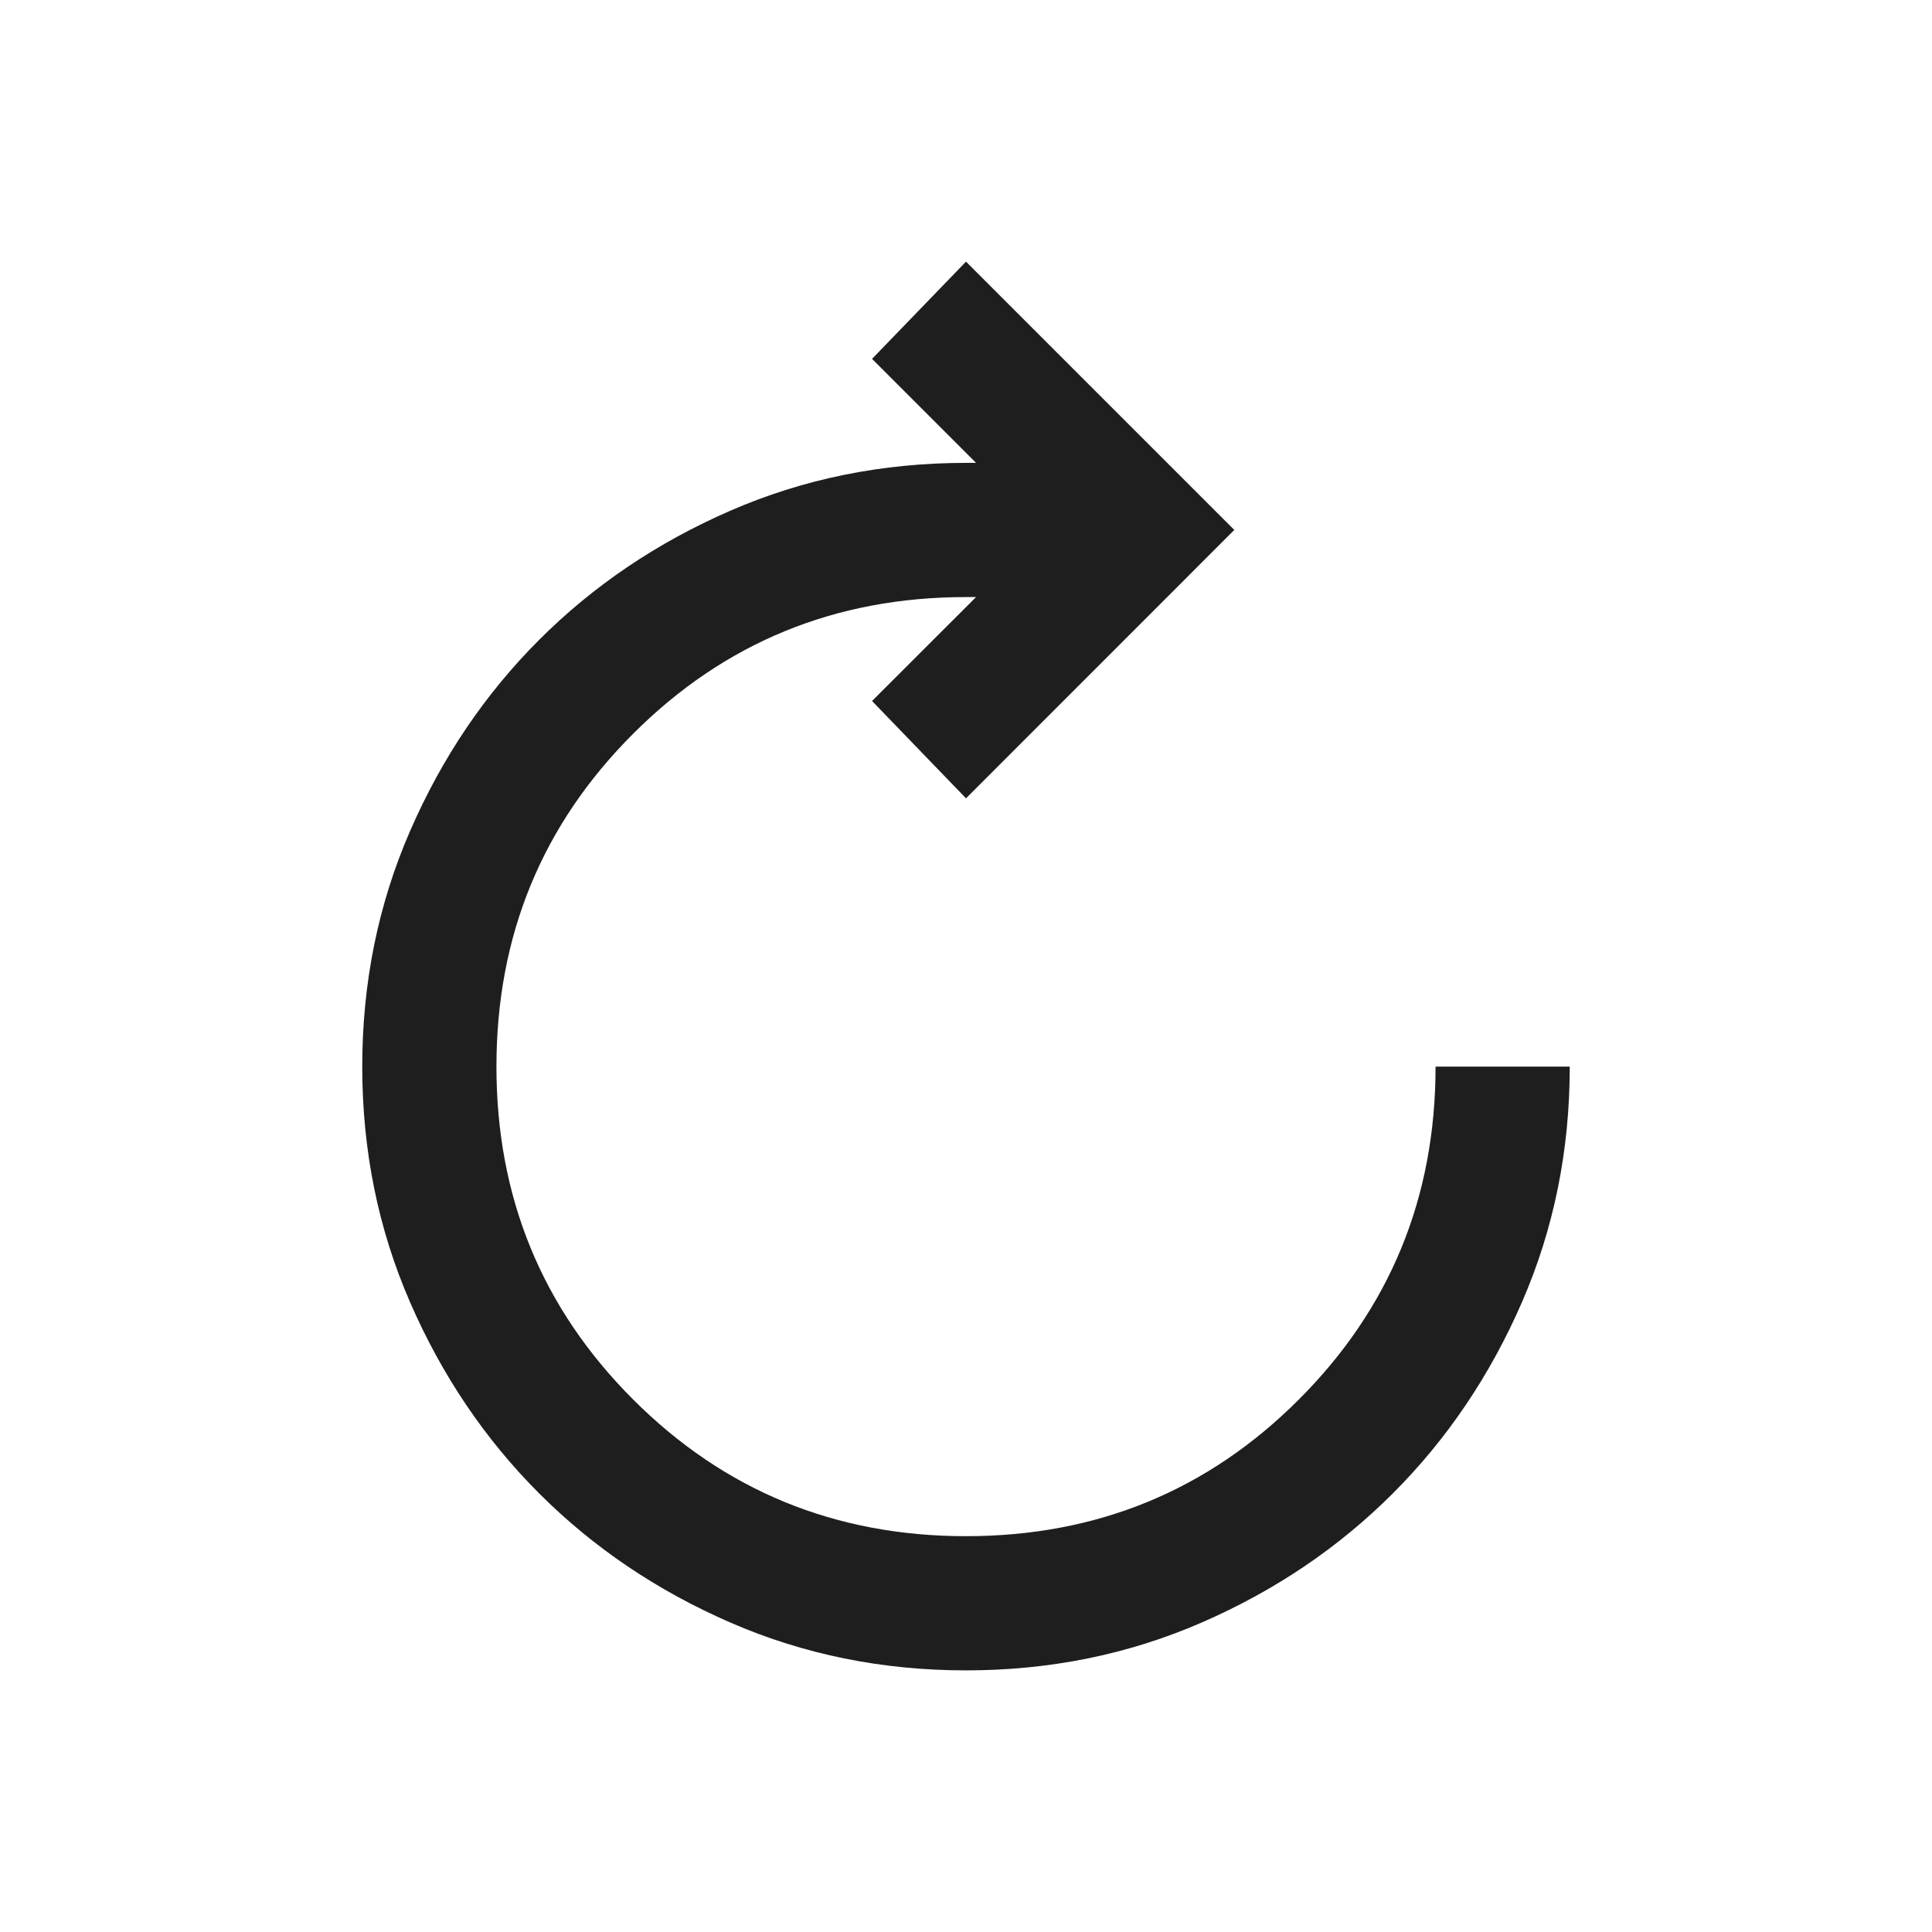
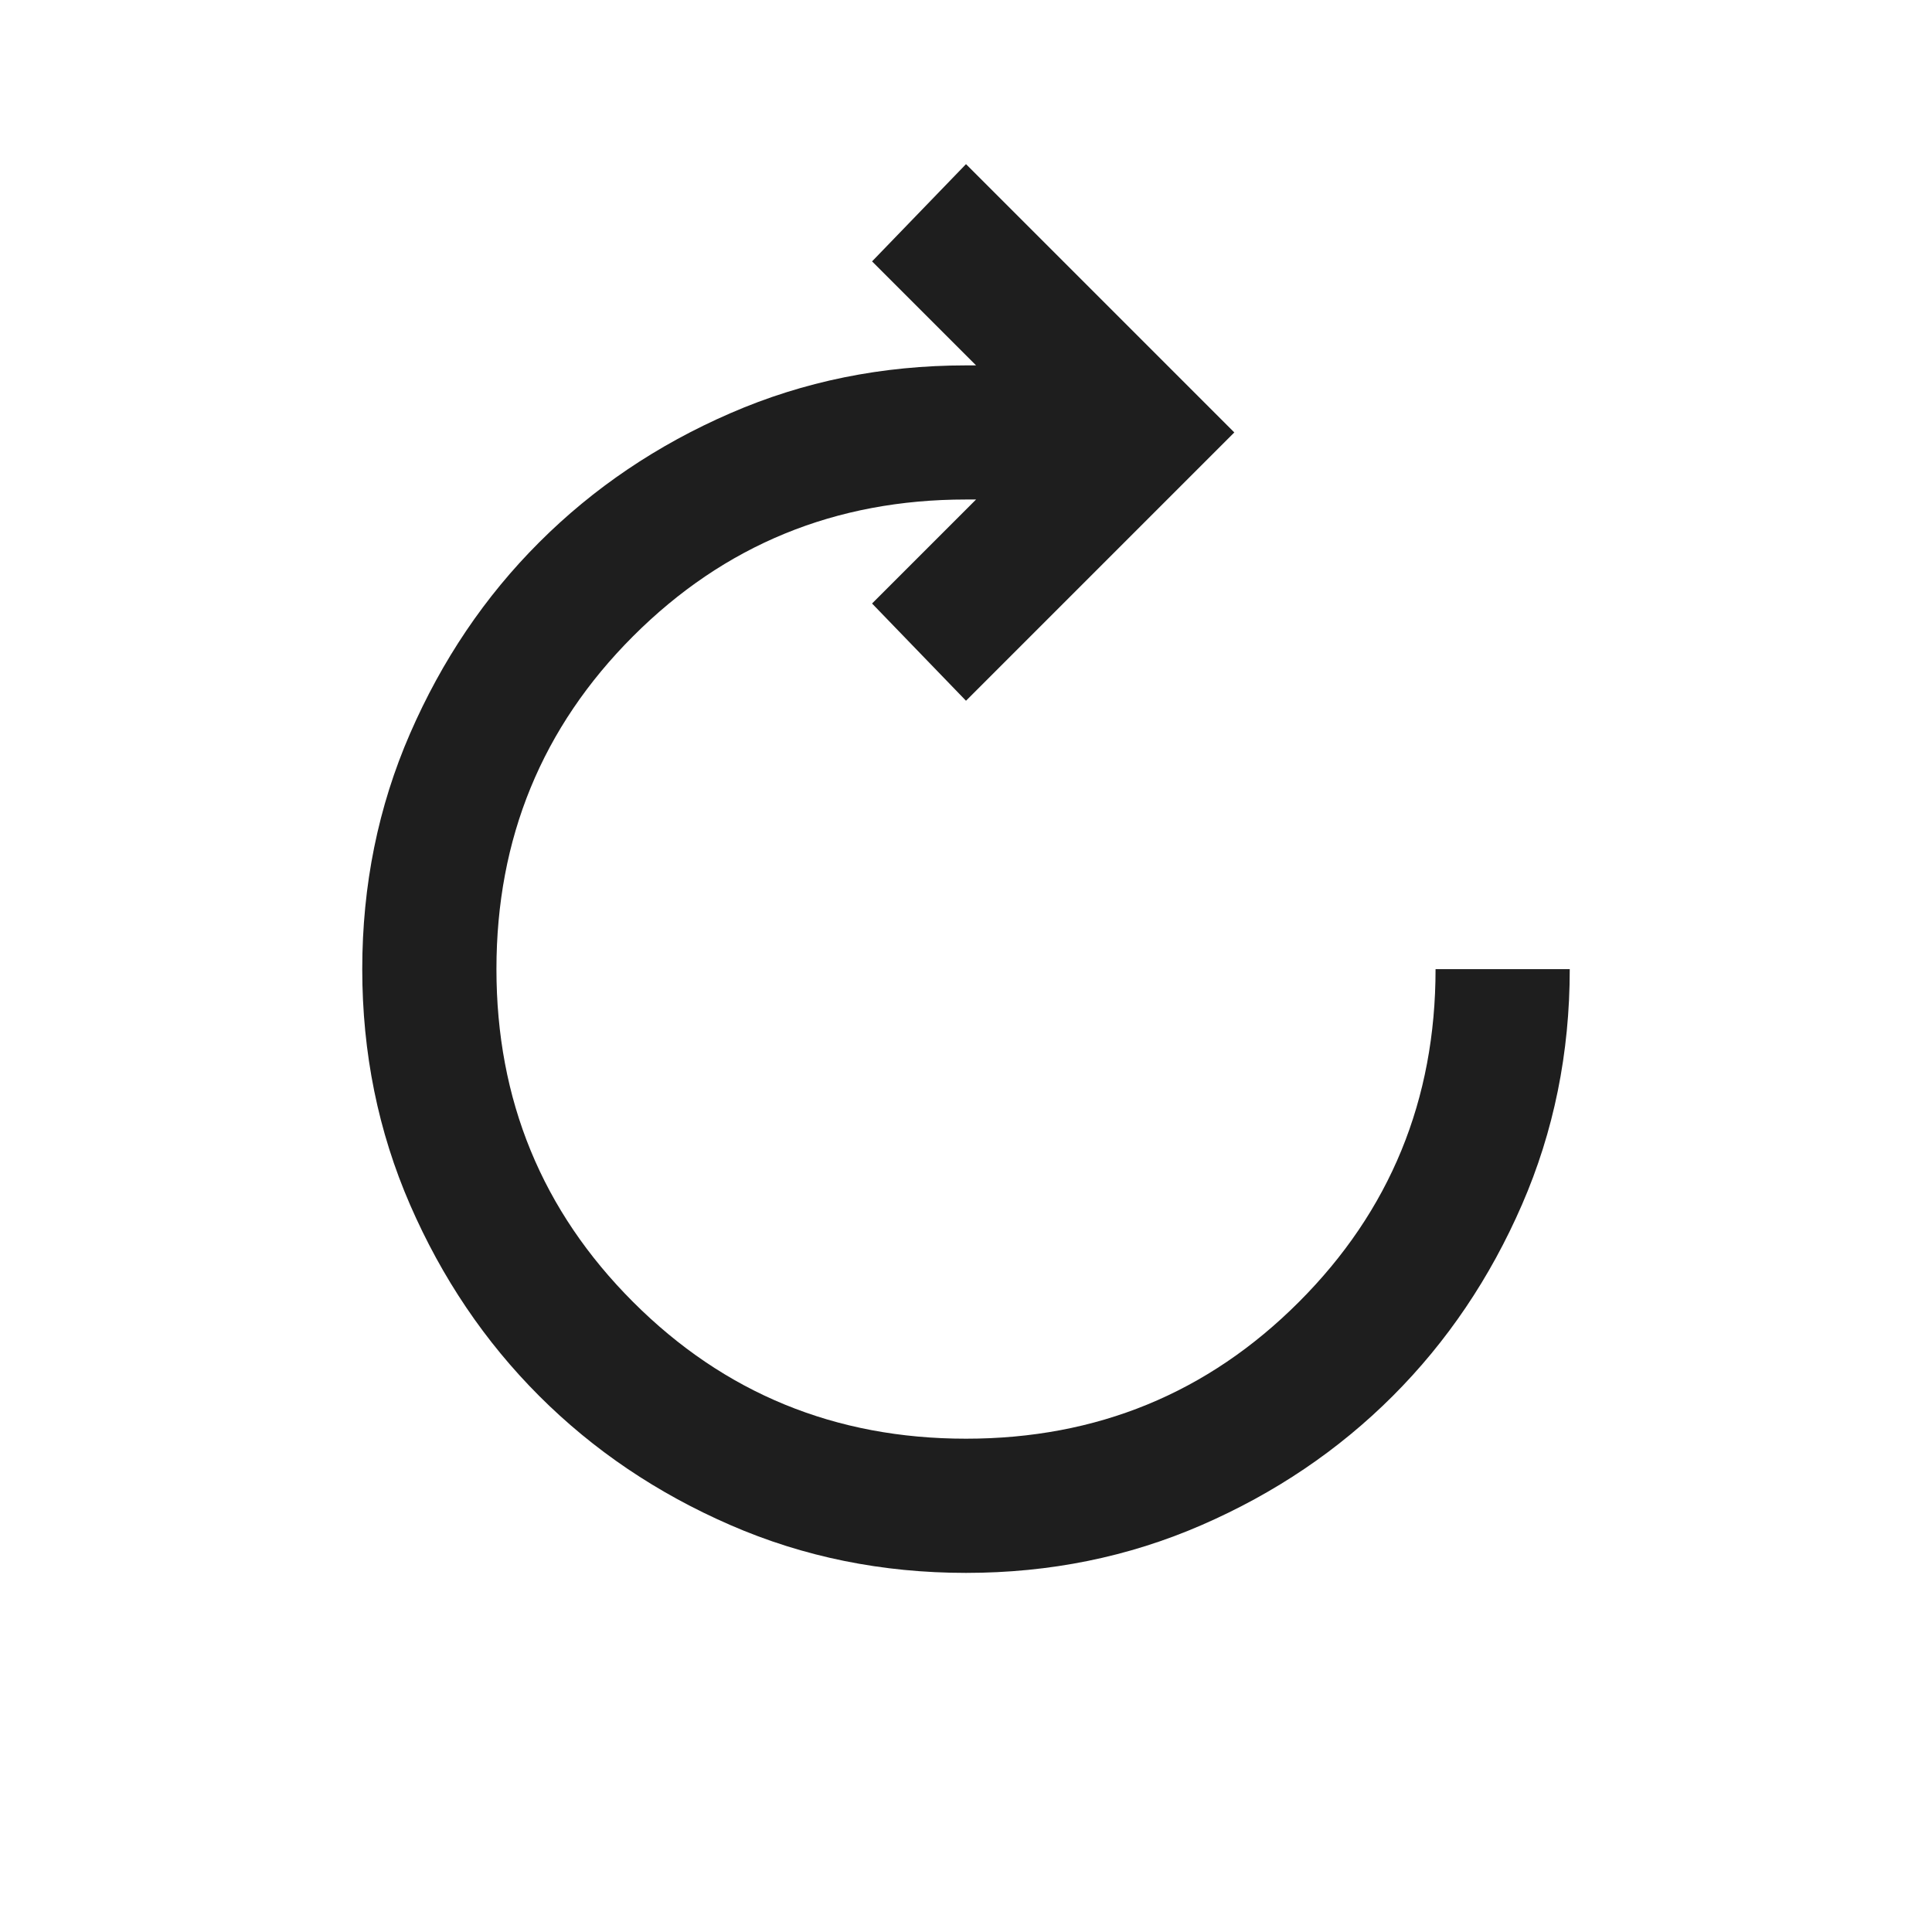
<svg xmlns="http://www.w3.org/2000/svg" width="24" height="24" viewBox="0 0 24 24" fill="none">
-   <path d="M12 20.75C10.958 20.75 9.983 20.552 9.073 20.156C8.163 19.76 7.372 19.226 6.698 18.552C6.024 17.878 5.49 17.087 5.094 16.177C4.698 15.267 4.5 14.292 4.5 13.25C4.5 12.208 4.698 11.233 5.094 10.323C5.49 9.413 6.024 8.622 6.698 7.948C7.372 7.274 8.163 6.74 9.073 6.344C9.983 5.948 10.958 5.75 12 5.75H12.125L10.833 4.458L12 3.25L15.333 6.583L12 9.917L10.833 8.708L12.125 7.417H12C10.375 7.417 8.997 7.983 7.865 9.115C6.733 10.246 6.167 11.625 6.167 13.25C6.167 14.875 6.733 16.253 7.865 17.385C8.997 18.517 10.375 19.083 12 19.083C13.625 19.083 15.004 18.517 16.135 17.385C17.267 16.253 17.833 14.875 17.833 13.25H19.5C19.5 14.292 19.302 15.267 18.906 16.177C18.51 17.087 17.976 17.878 17.302 18.552C16.628 19.226 15.837 19.76 14.927 20.156C14.017 20.552 13.042 20.75 12 20.75Z" fill="#1E1E1E" />
+   <path d="M12 19.539C10.958 19.539 9.983 19.341 9.073 18.945C8.163 18.549 7.372 18.015 6.698 17.341C6.024 16.667 5.49 15.876 5.094 14.966C4.698 14.056 4.5 13.08 4.5 12.039C4.5 10.997 4.698 10.021 5.094 9.112C5.49 8.202 6.024 7.41 6.698 6.737C7.372 6.063 8.163 5.528 9.073 5.133C9.983 4.737 10.958 4.539 12 4.539H12.125L10.833 3.247L12 2.039L15.333 5.372L12 8.705L10.833 7.497L12.125 6.205H12C10.375 6.205 8.997 6.771 7.865 7.903C6.733 9.035 6.167 10.414 6.167 12.039C6.167 13.664 6.733 15.042 7.865 16.174C8.997 17.306 10.375 17.872 12 17.872C13.625 17.872 15.004 17.306 16.135 16.174C17.267 15.042 17.833 13.664 17.833 12.039H19.5C19.5 13.08 19.302 14.056 18.906 14.966C18.51 15.876 17.976 16.667 17.302 17.341C16.628 18.015 15.837 18.549 14.927 18.945C14.017 19.341 13.042 19.539 12 19.539Z" fill="#1E1E1E" />
</svg>
